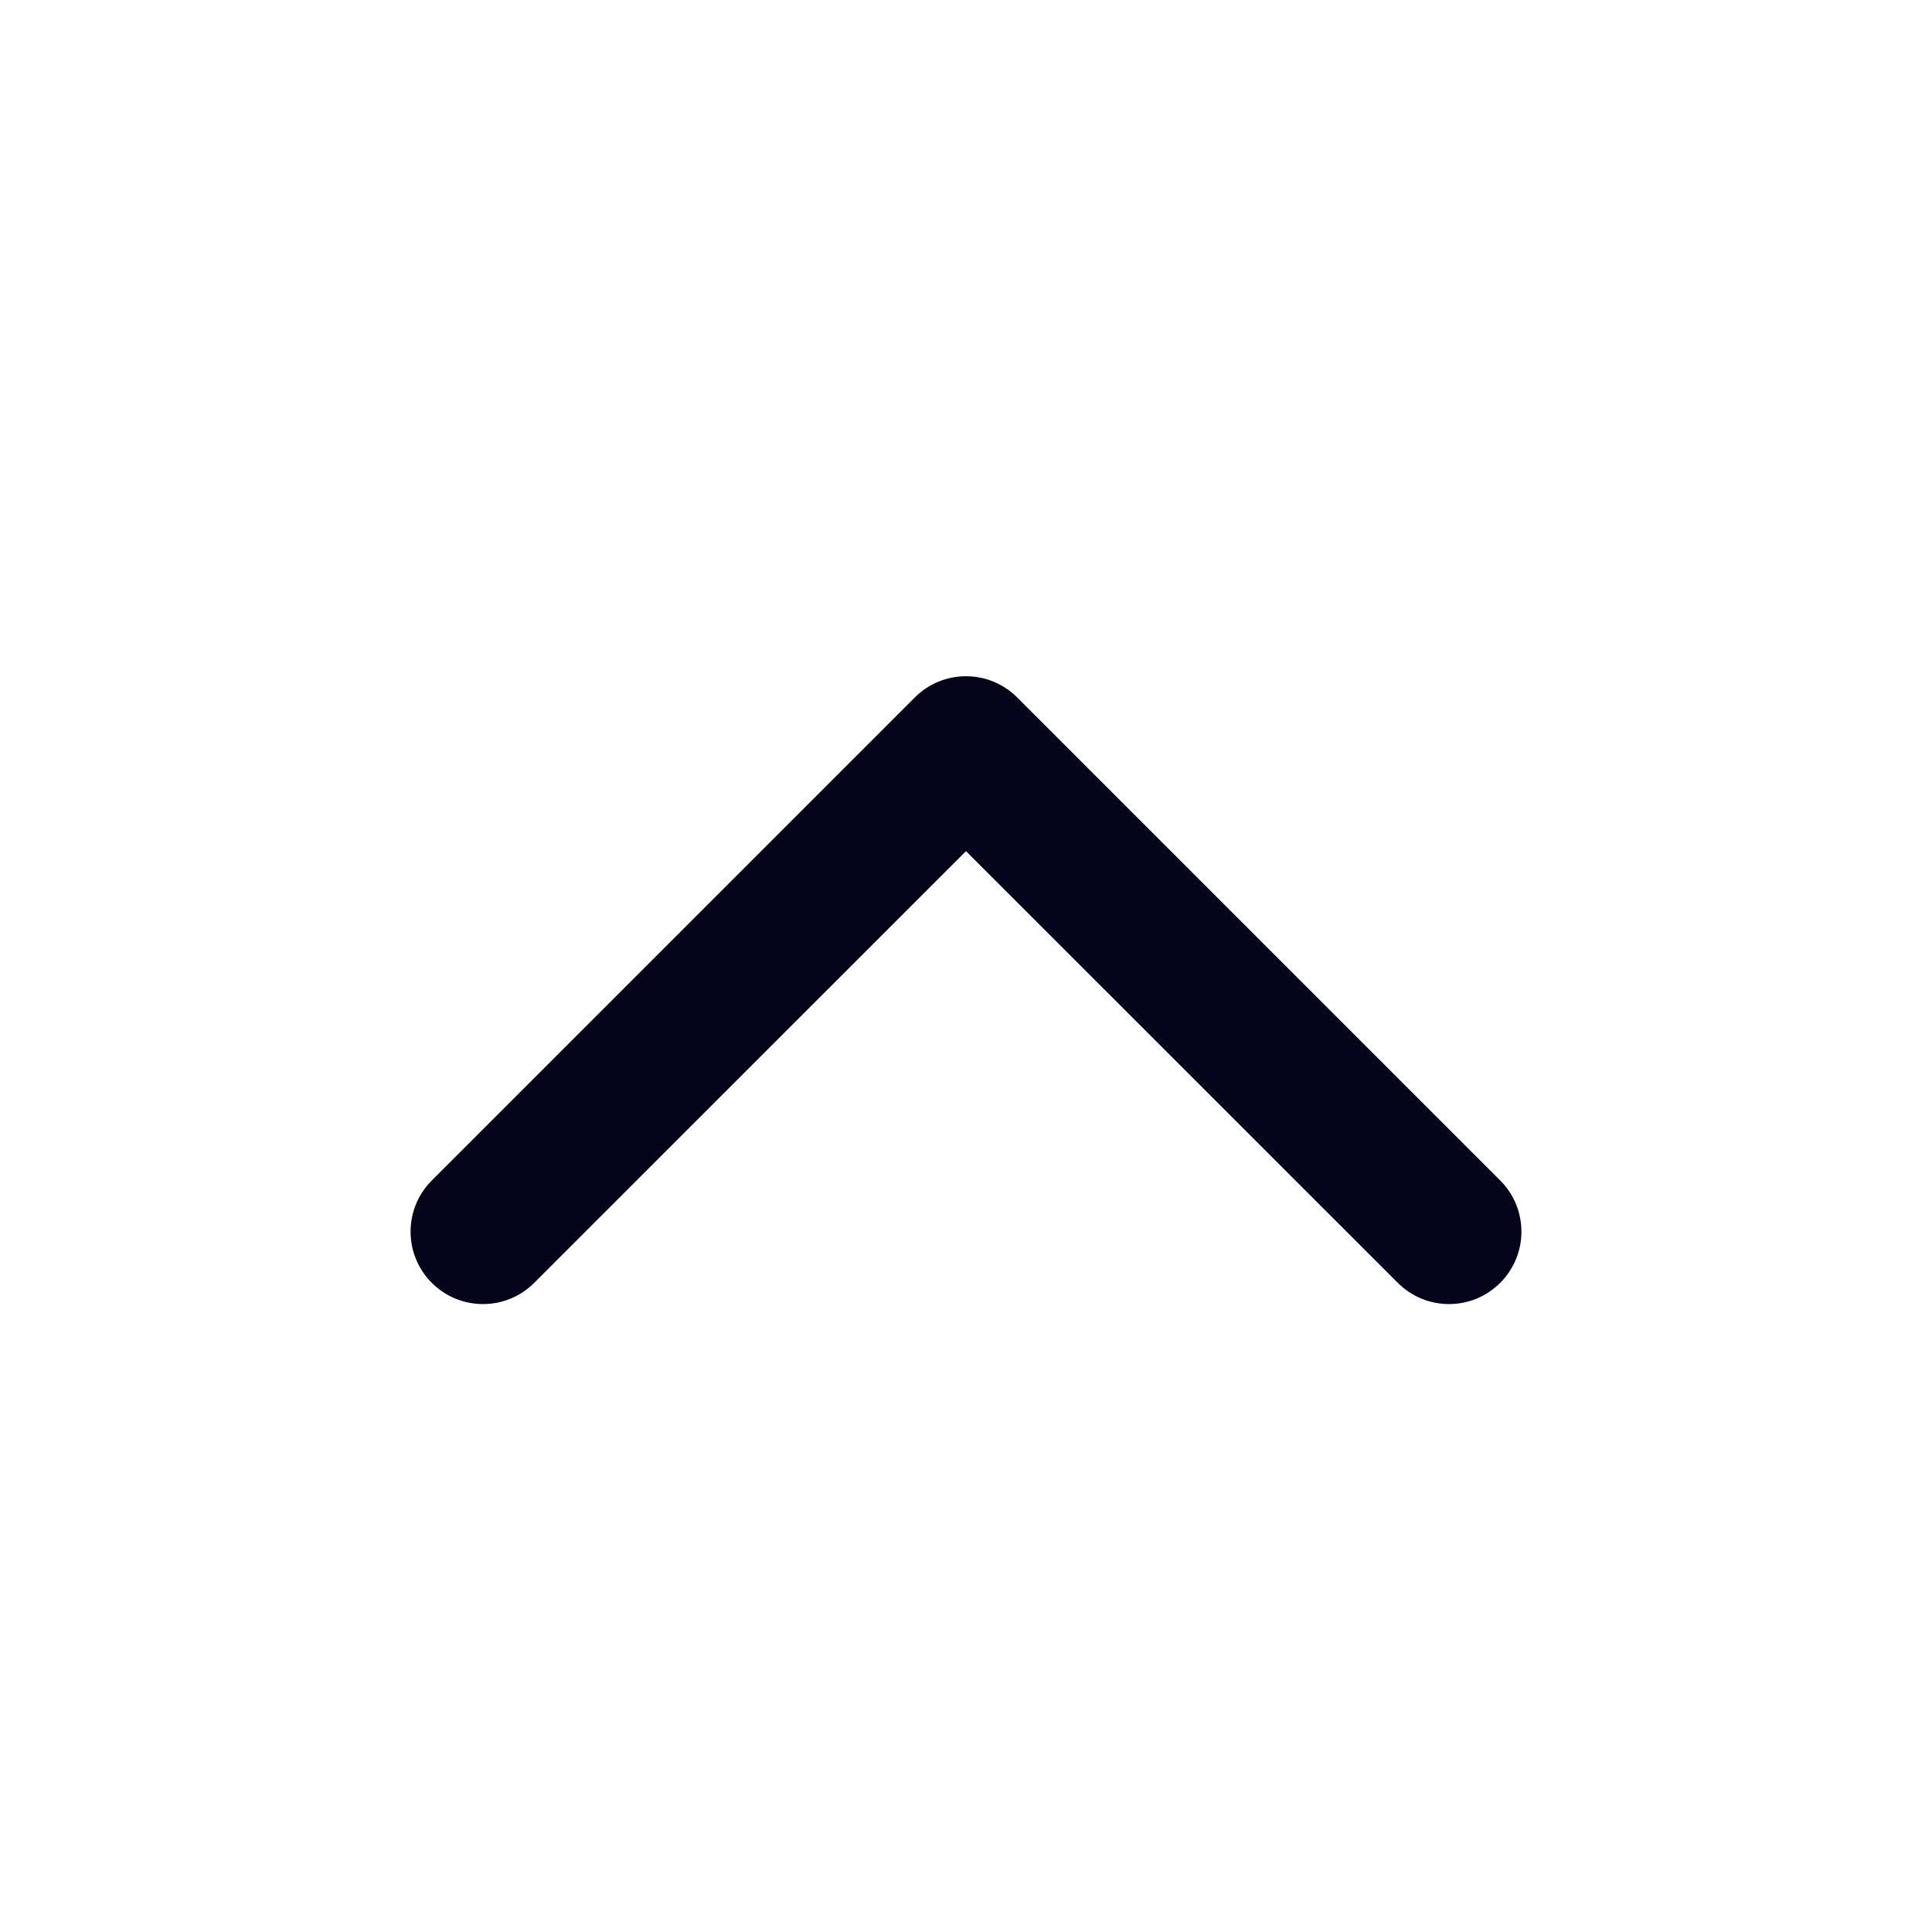
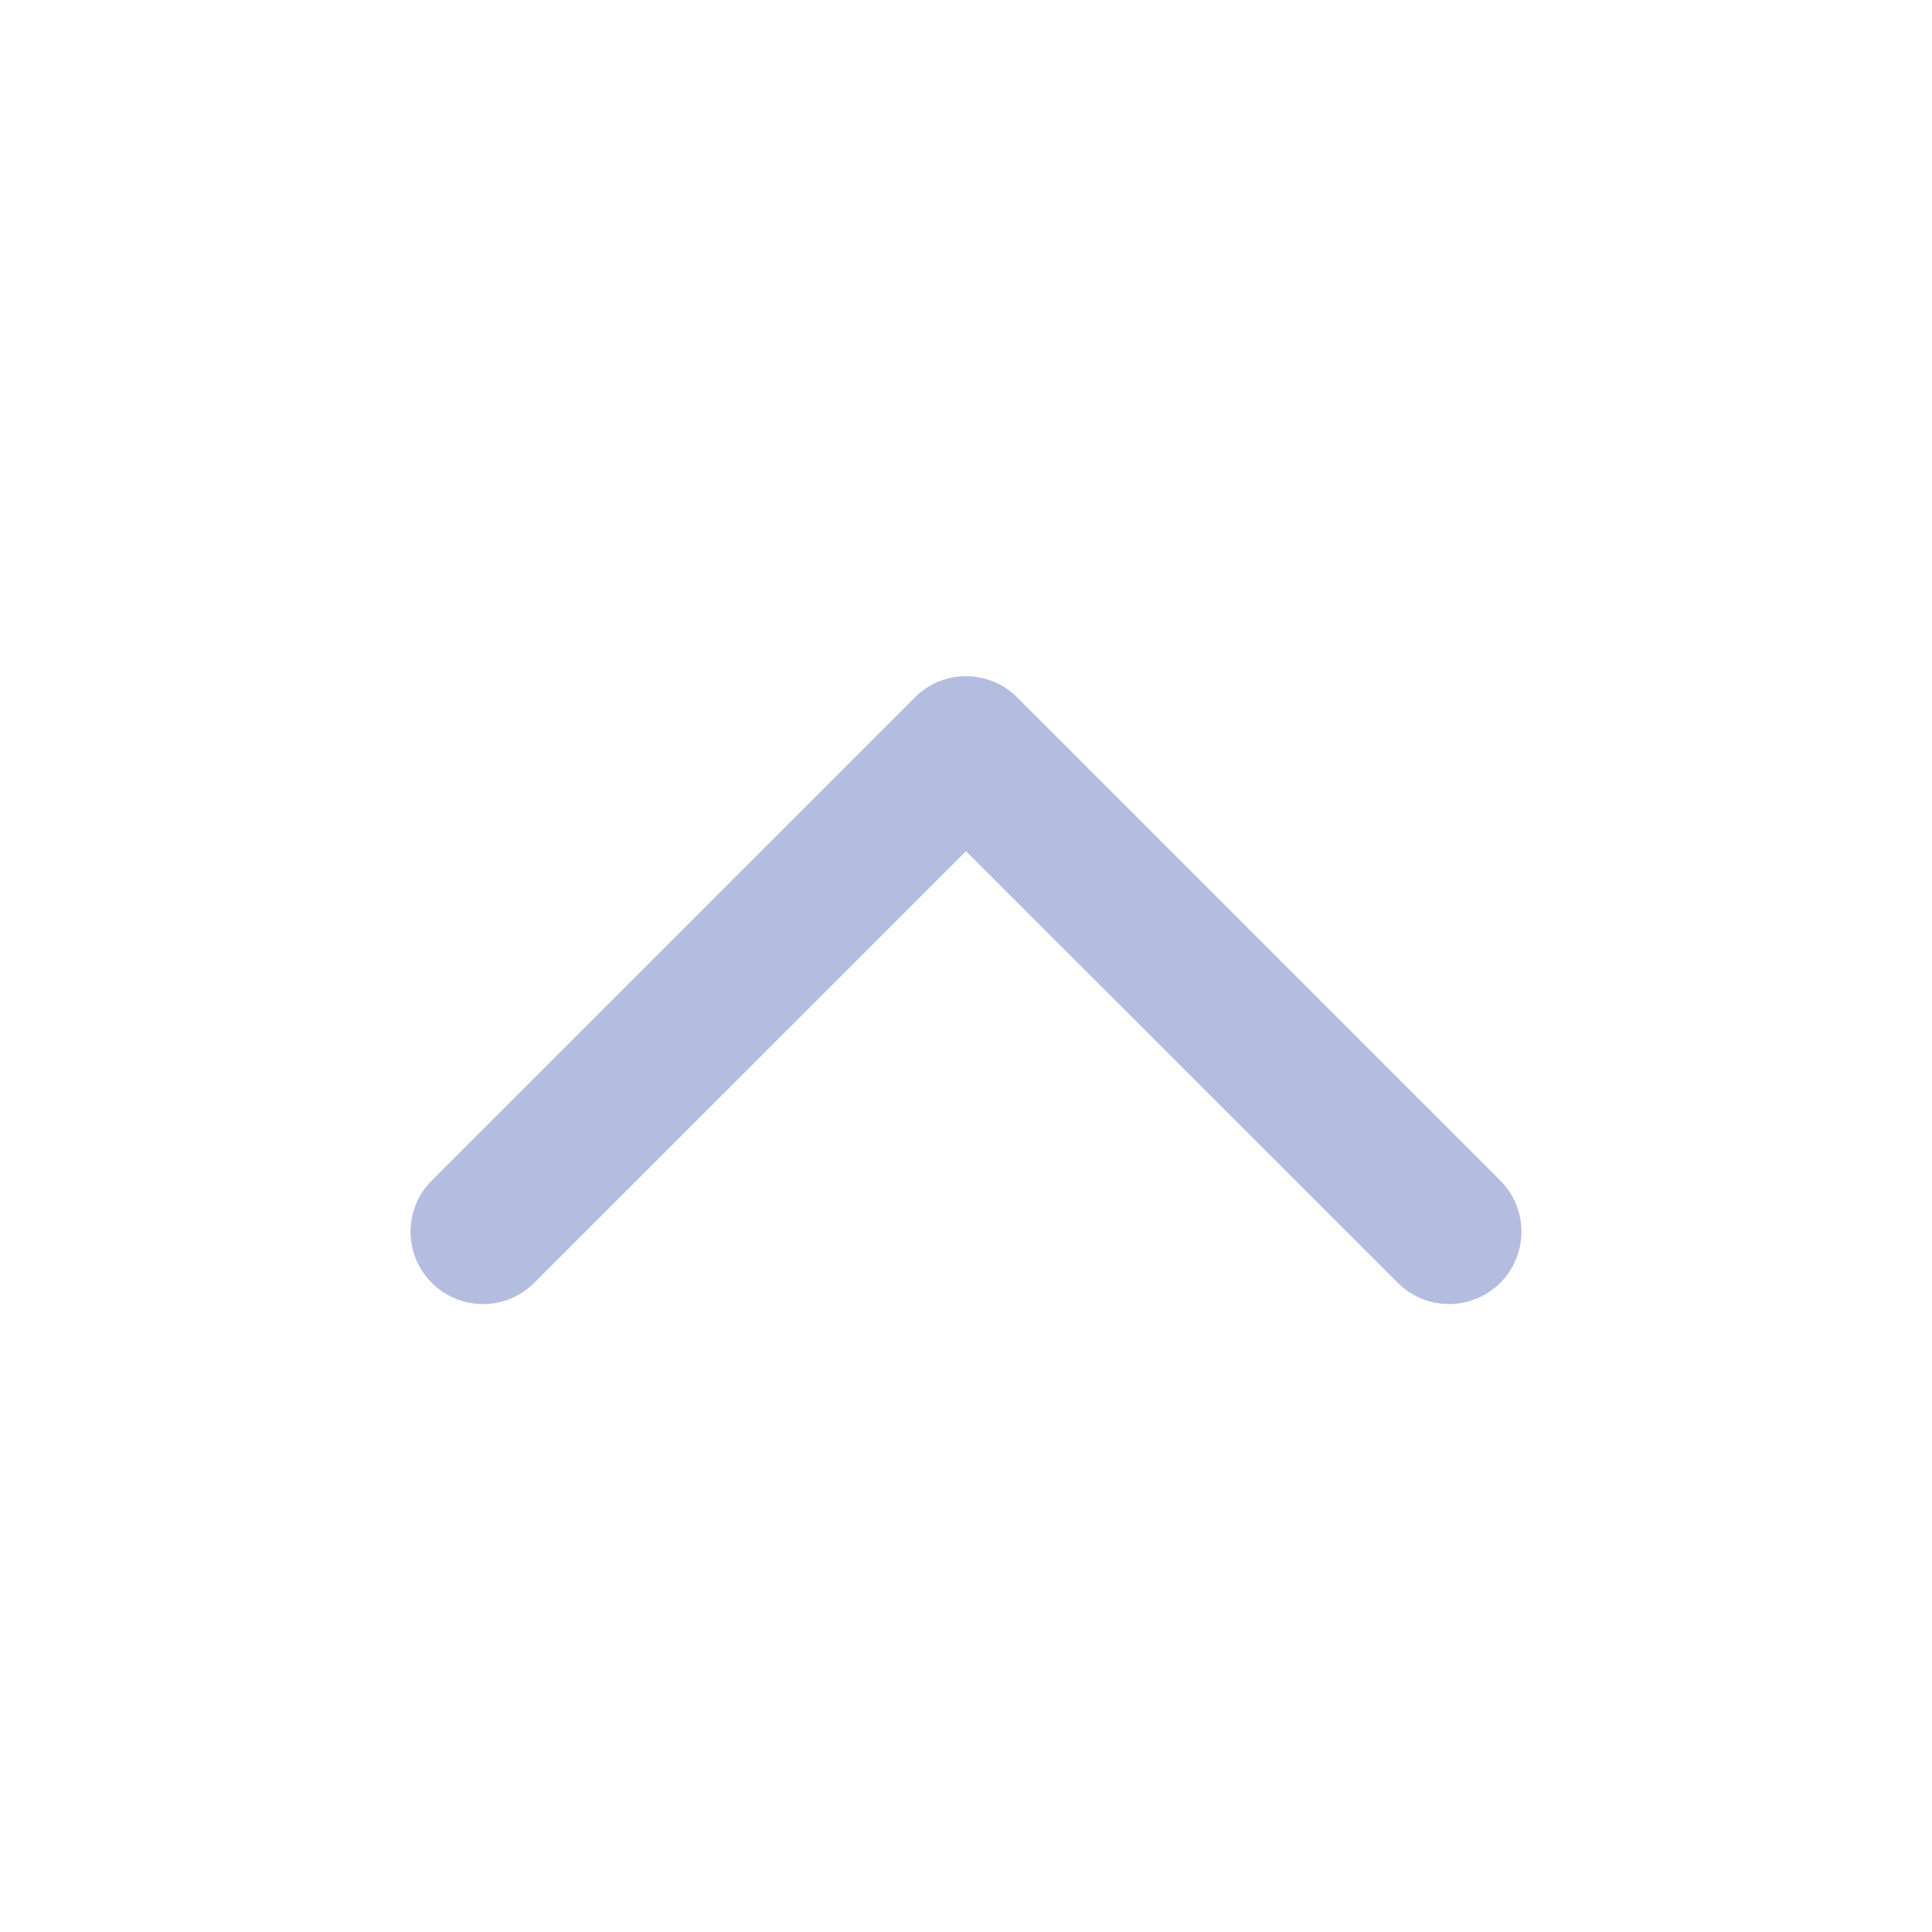
<svg xmlns="http://www.w3.org/2000/svg" width="20" height="20" viewBox="0 0 20 20" fill="none">
-   <path fill-rule="evenodd" clip-rule="evenodd" d="M15.53 13.28C15.237 13.573 14.763 13.573 14.47 13.28L10 8.811L5.53 13.28C5.237 13.573 4.763 13.573 4.47 13.28C4.177 12.987 4.177 12.513 4.47 12.22L9.47 7.22C9.763 6.927 10.237 6.927 10.53 7.22L15.53 12.22C15.823 12.513 15.823 12.987 15.53 13.28Z" fill="#04041b" />
+   <path fill-rule="evenodd" clip-rule="evenodd" d="M15.53 13.28C15.237 13.573 14.763 13.573 14.47 13.28L10 8.811L5.53 13.28C5.237 13.573 4.763 13.573 4.47 13.28C4.177 12.987 4.177 12.513 4.47 12.22L9.47 7.22C9.763 6.927 10.237 6.927 10.53 7.22L15.53 12.22C15.823 12.513 15.823 12.987 15.53 13.28Z" fill="#B4BCDF" />
</svg>
